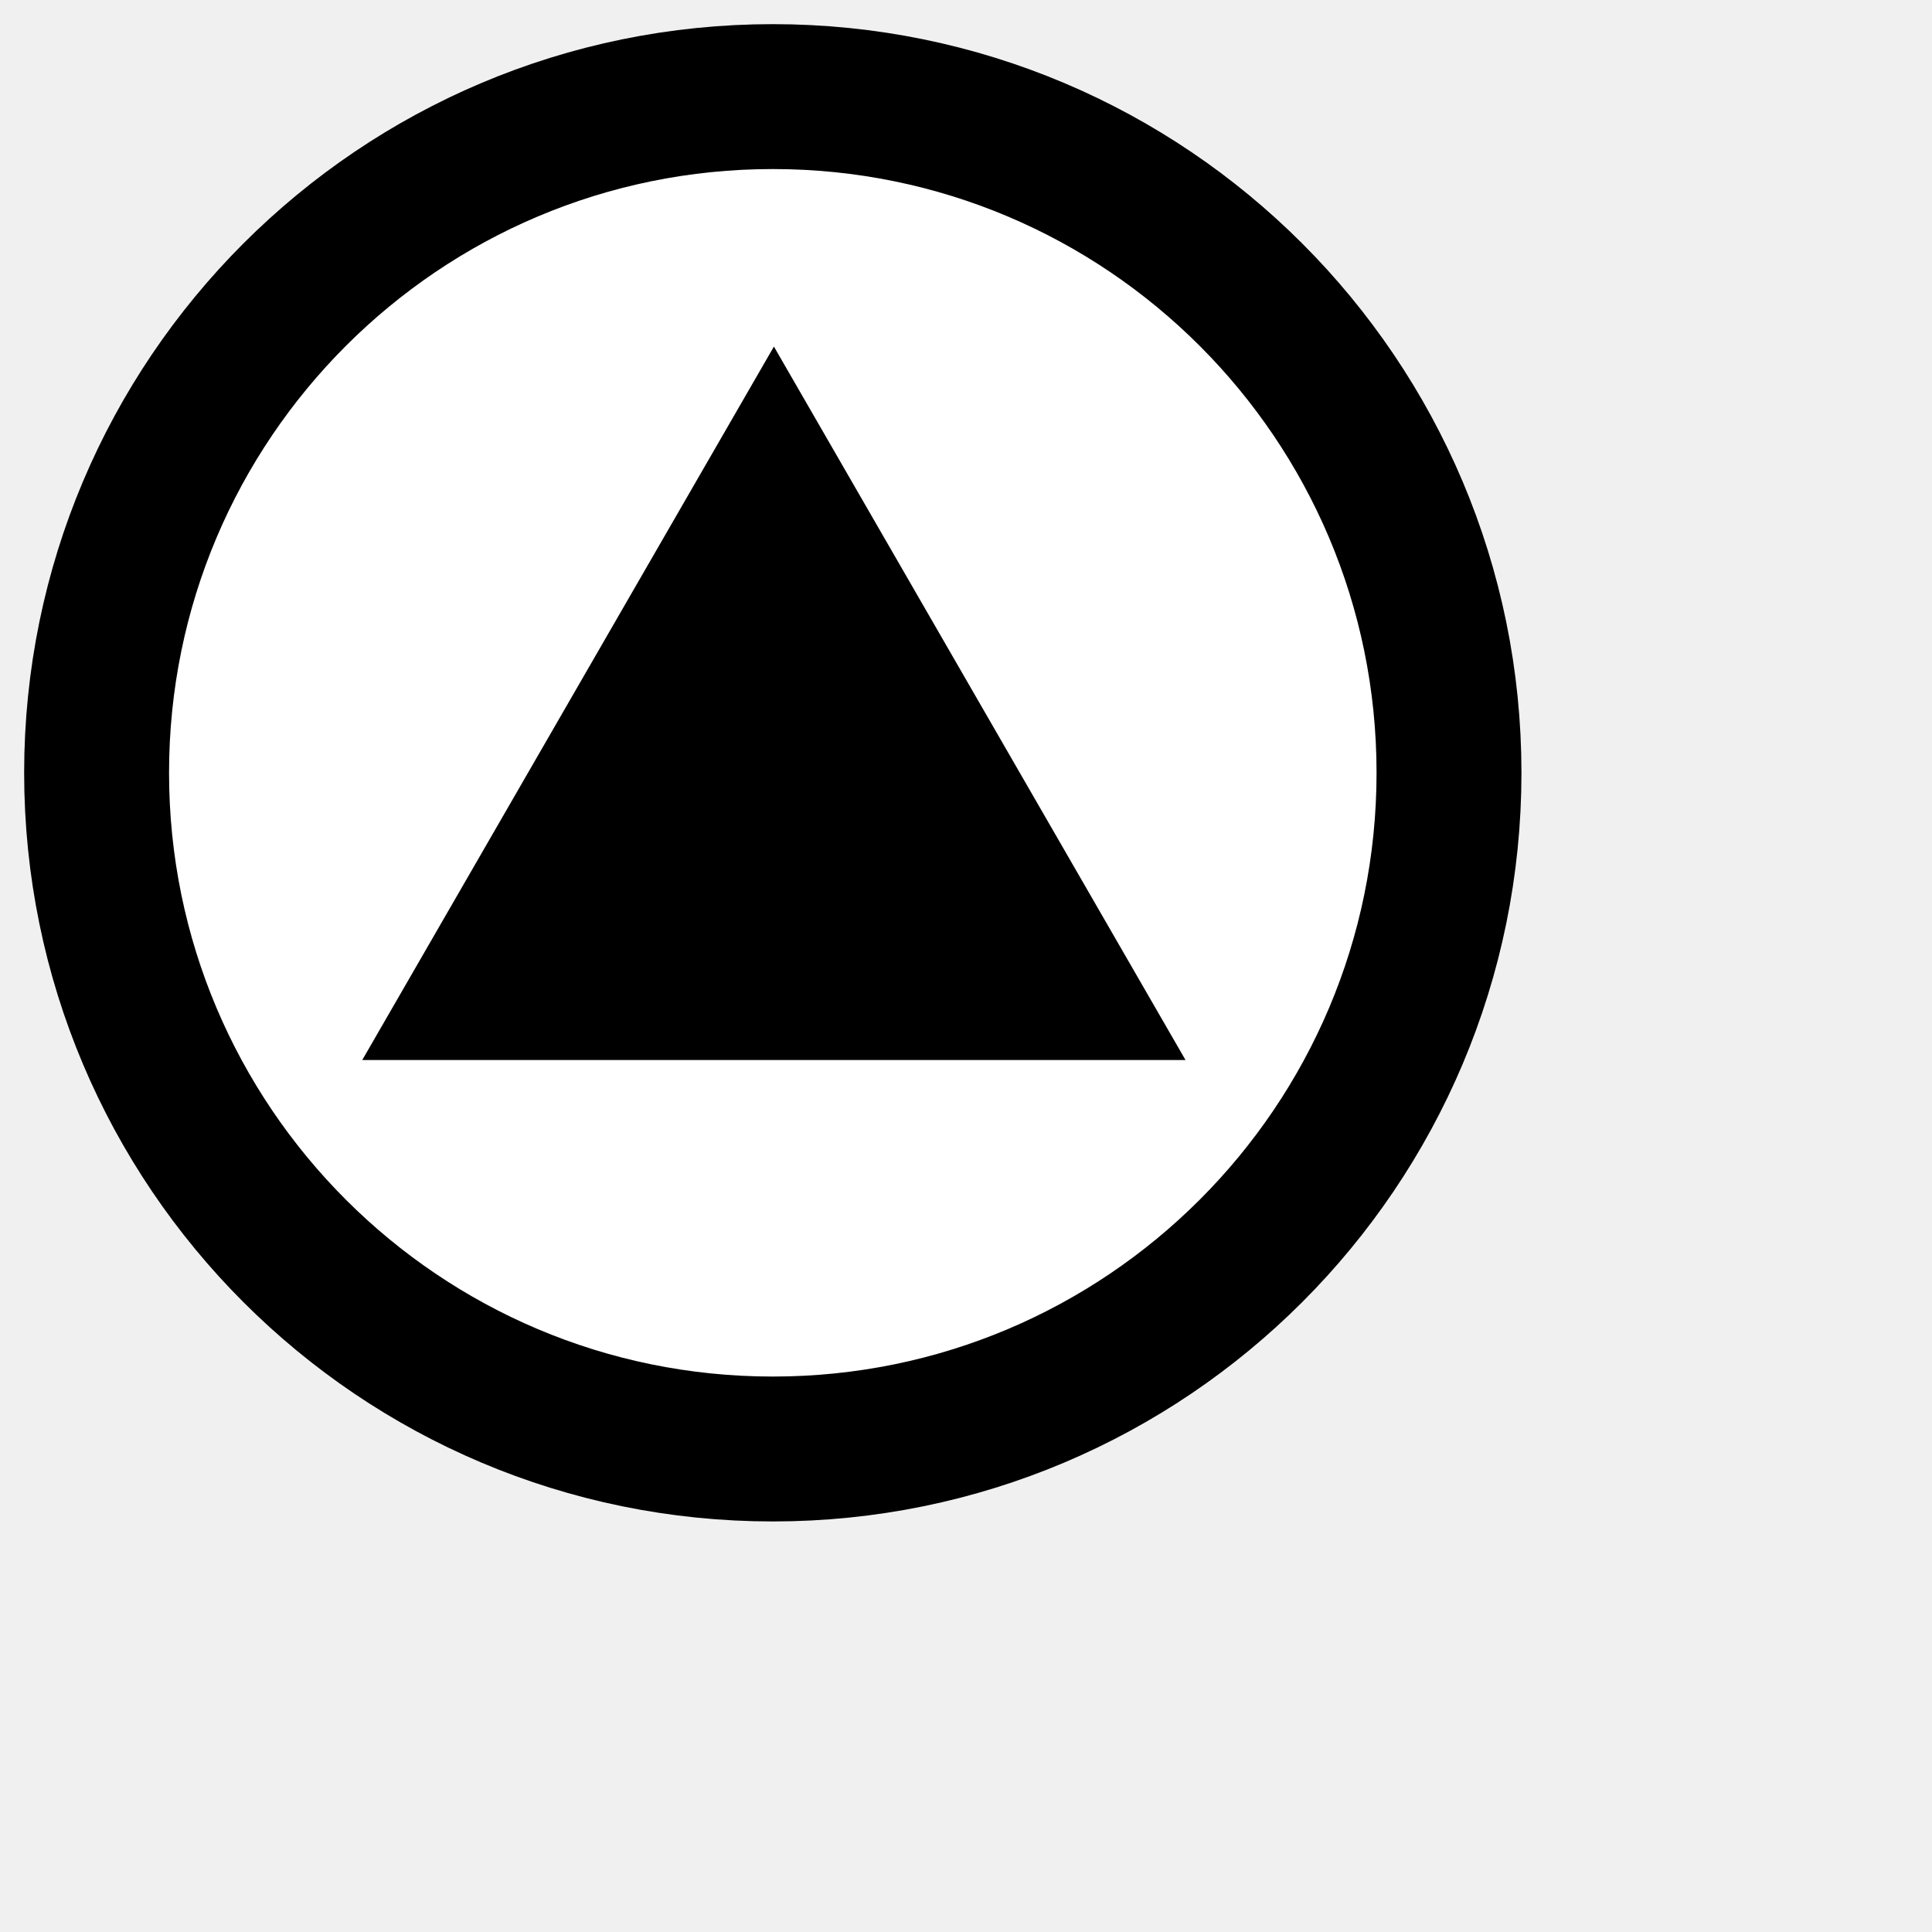
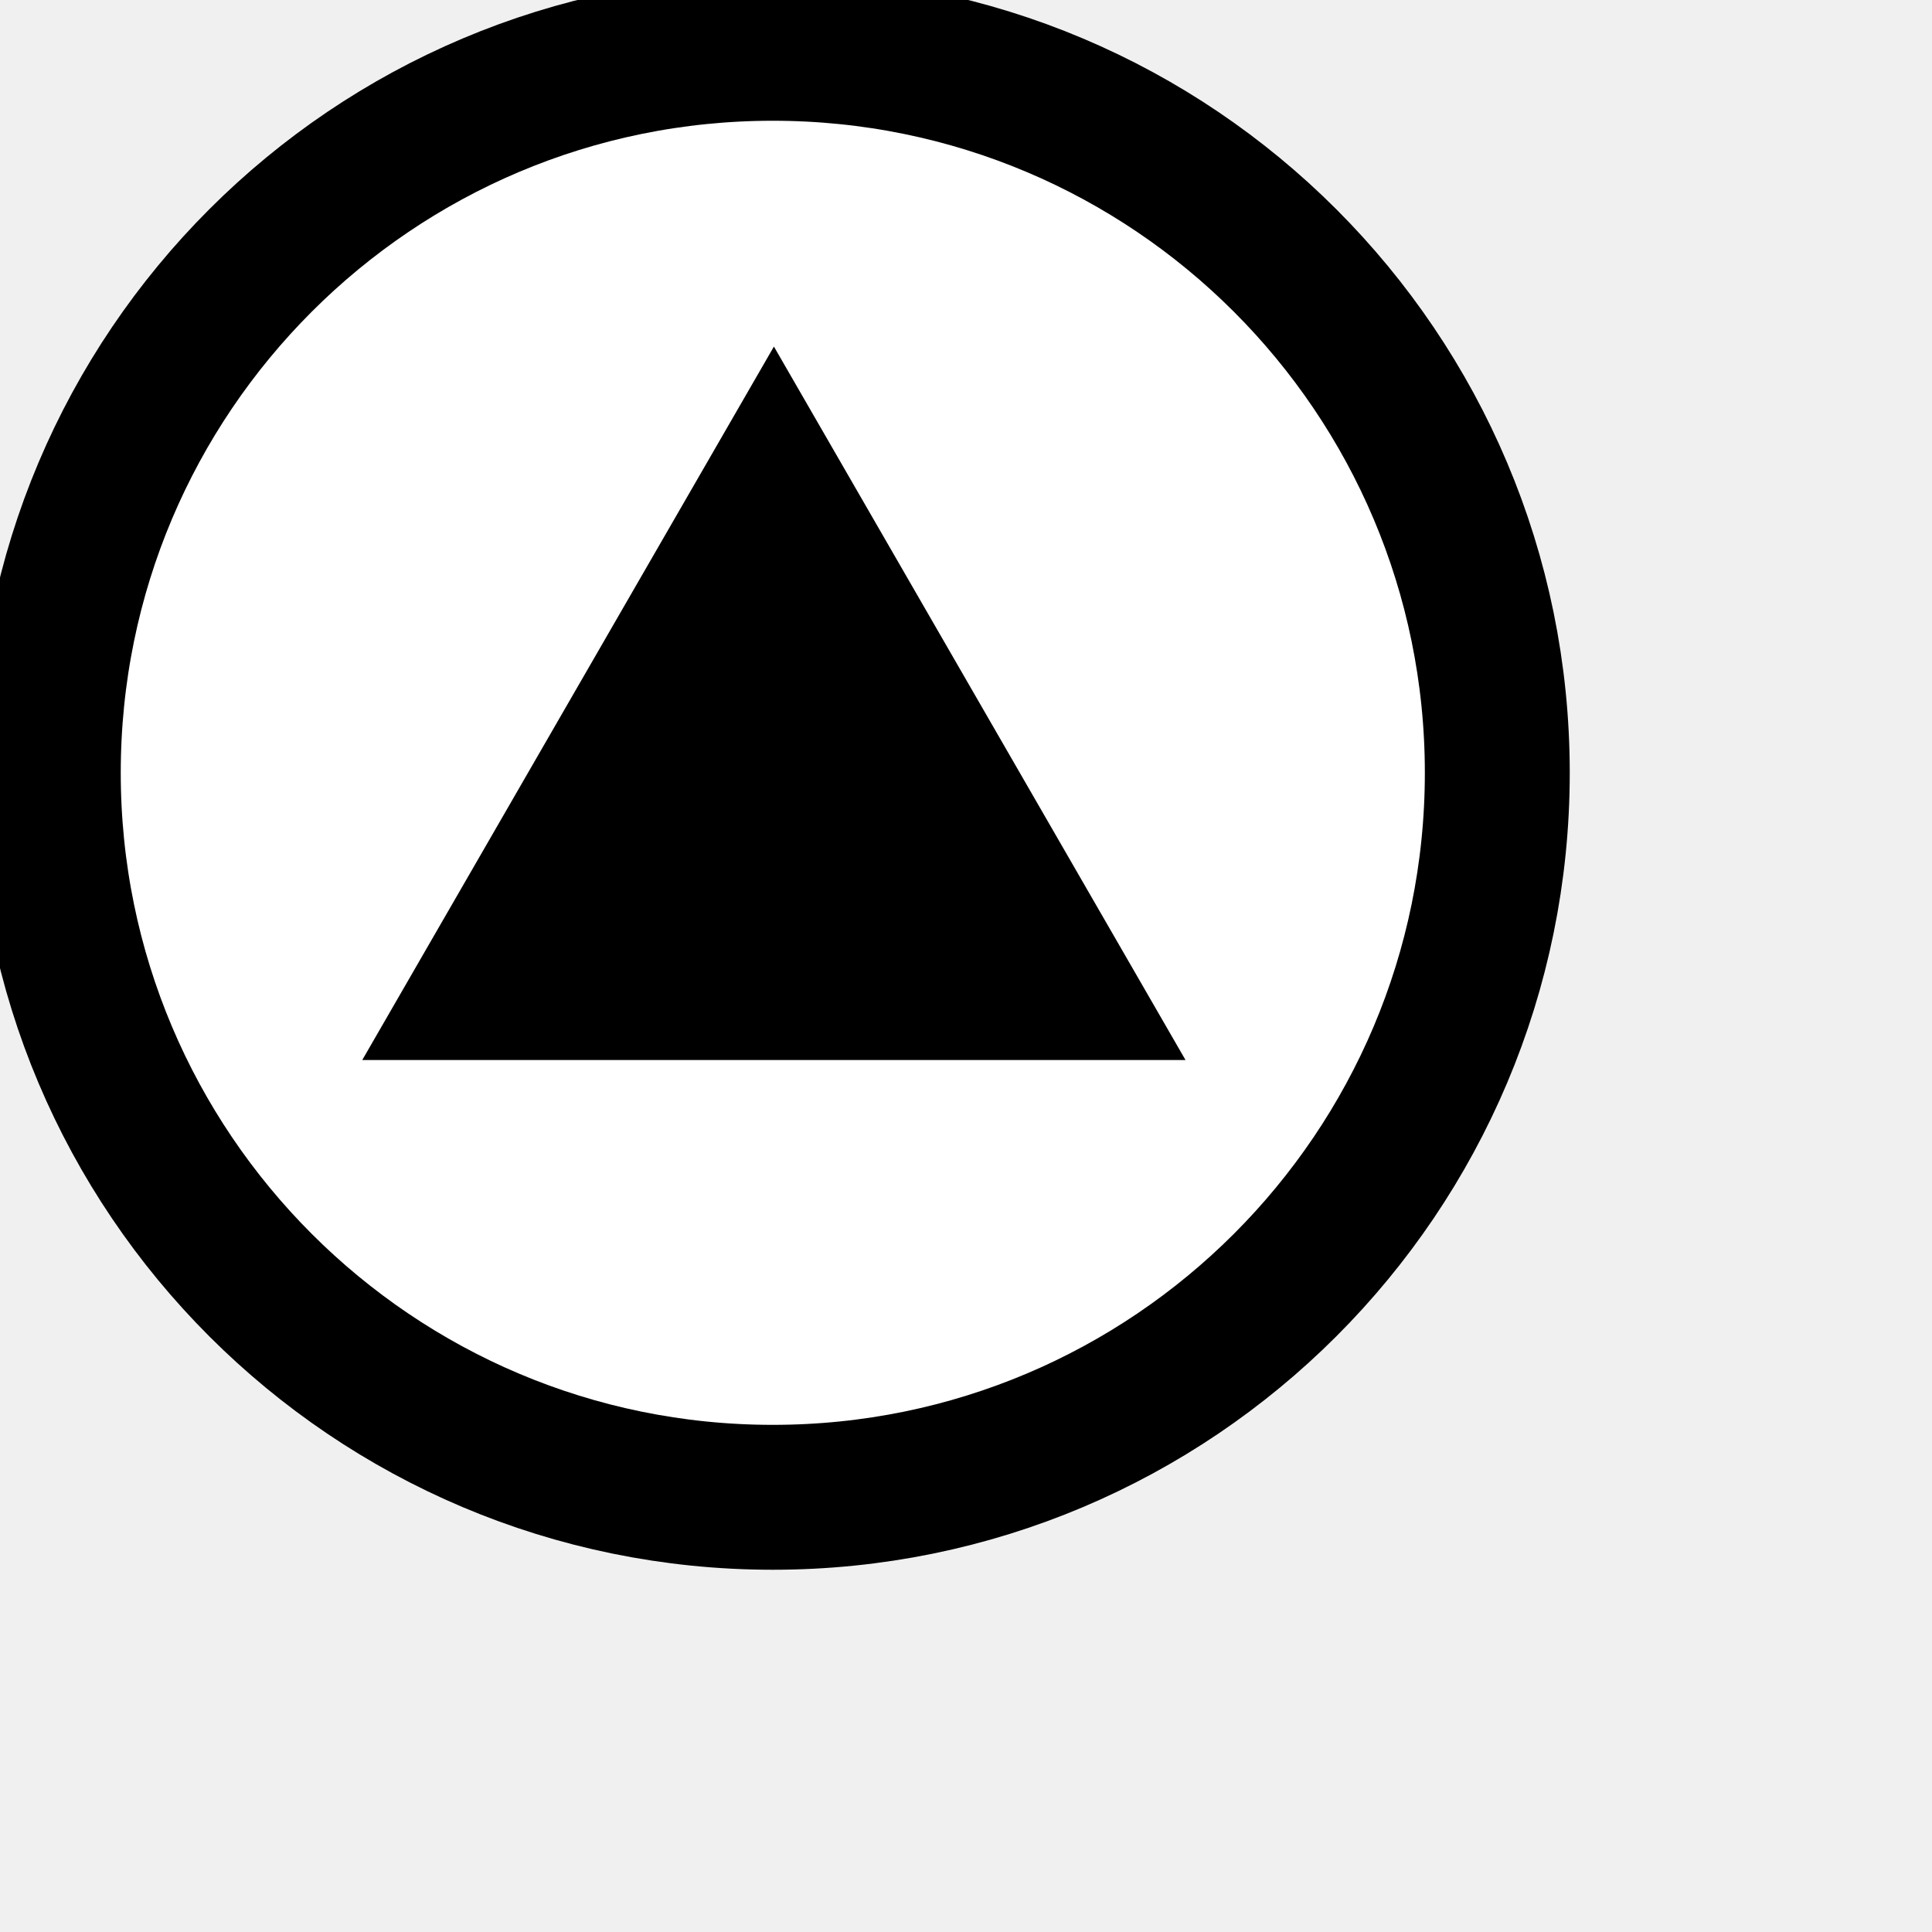
<svg xmlns="http://www.w3.org/2000/svg" xmlns:ns1="http://www.b3mn.org/oryx" width="40" height="40" version="1.0">
  <defs />
  <ns1:magnets>
    <ns1:magnet ns1:cx="16" ns1:cy="16" ns1:default="yes" />
  </ns1:magnets>
  <ns1:docker ns1:cx="16" ns1:cy="16" />
  <g pointer-events="fill">
-     <circle id="frame" cx="16" cy="16" r="14" stroke="black" fill="white" stroke-width="3" />
+     <circle id="frame" cx="16" cy="16" r="15" stroke="black" fill="white" stroke-width="3" />
    <path id="signalThrowing" d="M 8.712,21.247 L 23.333,21.247 L 16.023,8.576 L 8.712,21.247 z" style="fill:black;stroke:#000000;stroke-width:1.4;stroke-miterlimit:4;stroke-dasharray:none" />
-     <text font-size="11" id="text_name" x="16" y="32" ns1:align="top center" stroke="black" />
  </g>
</svg>
